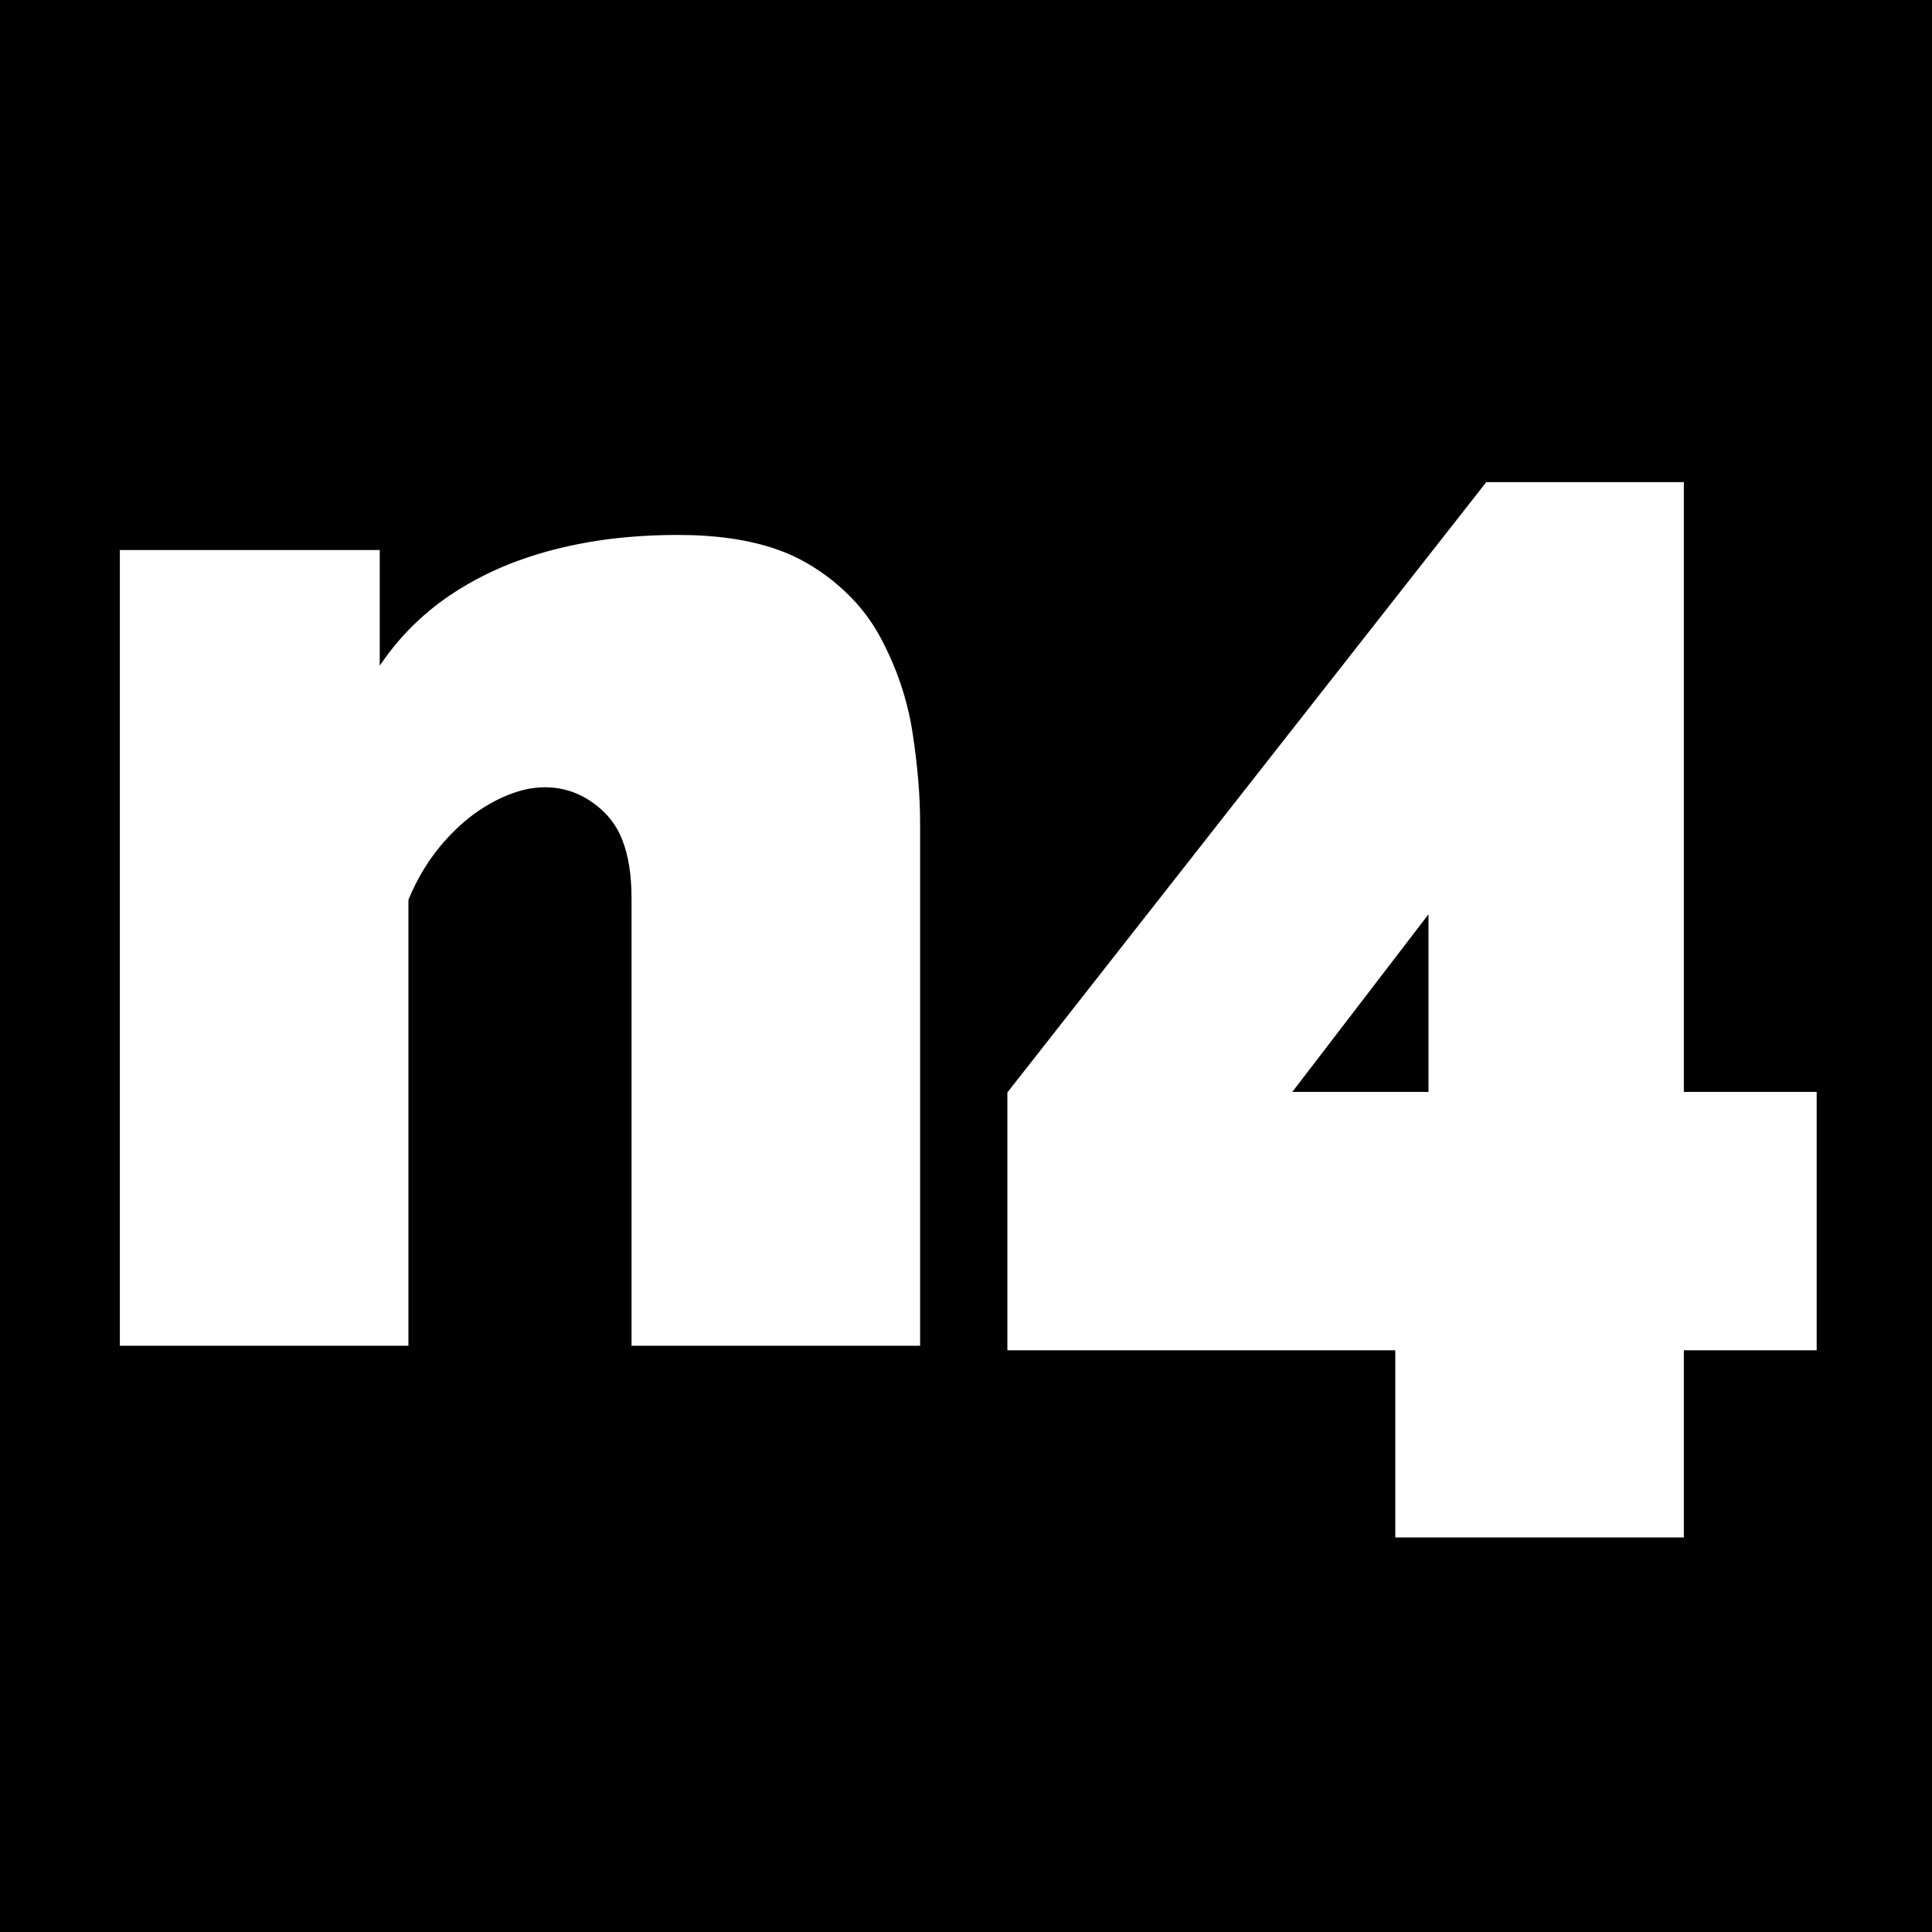
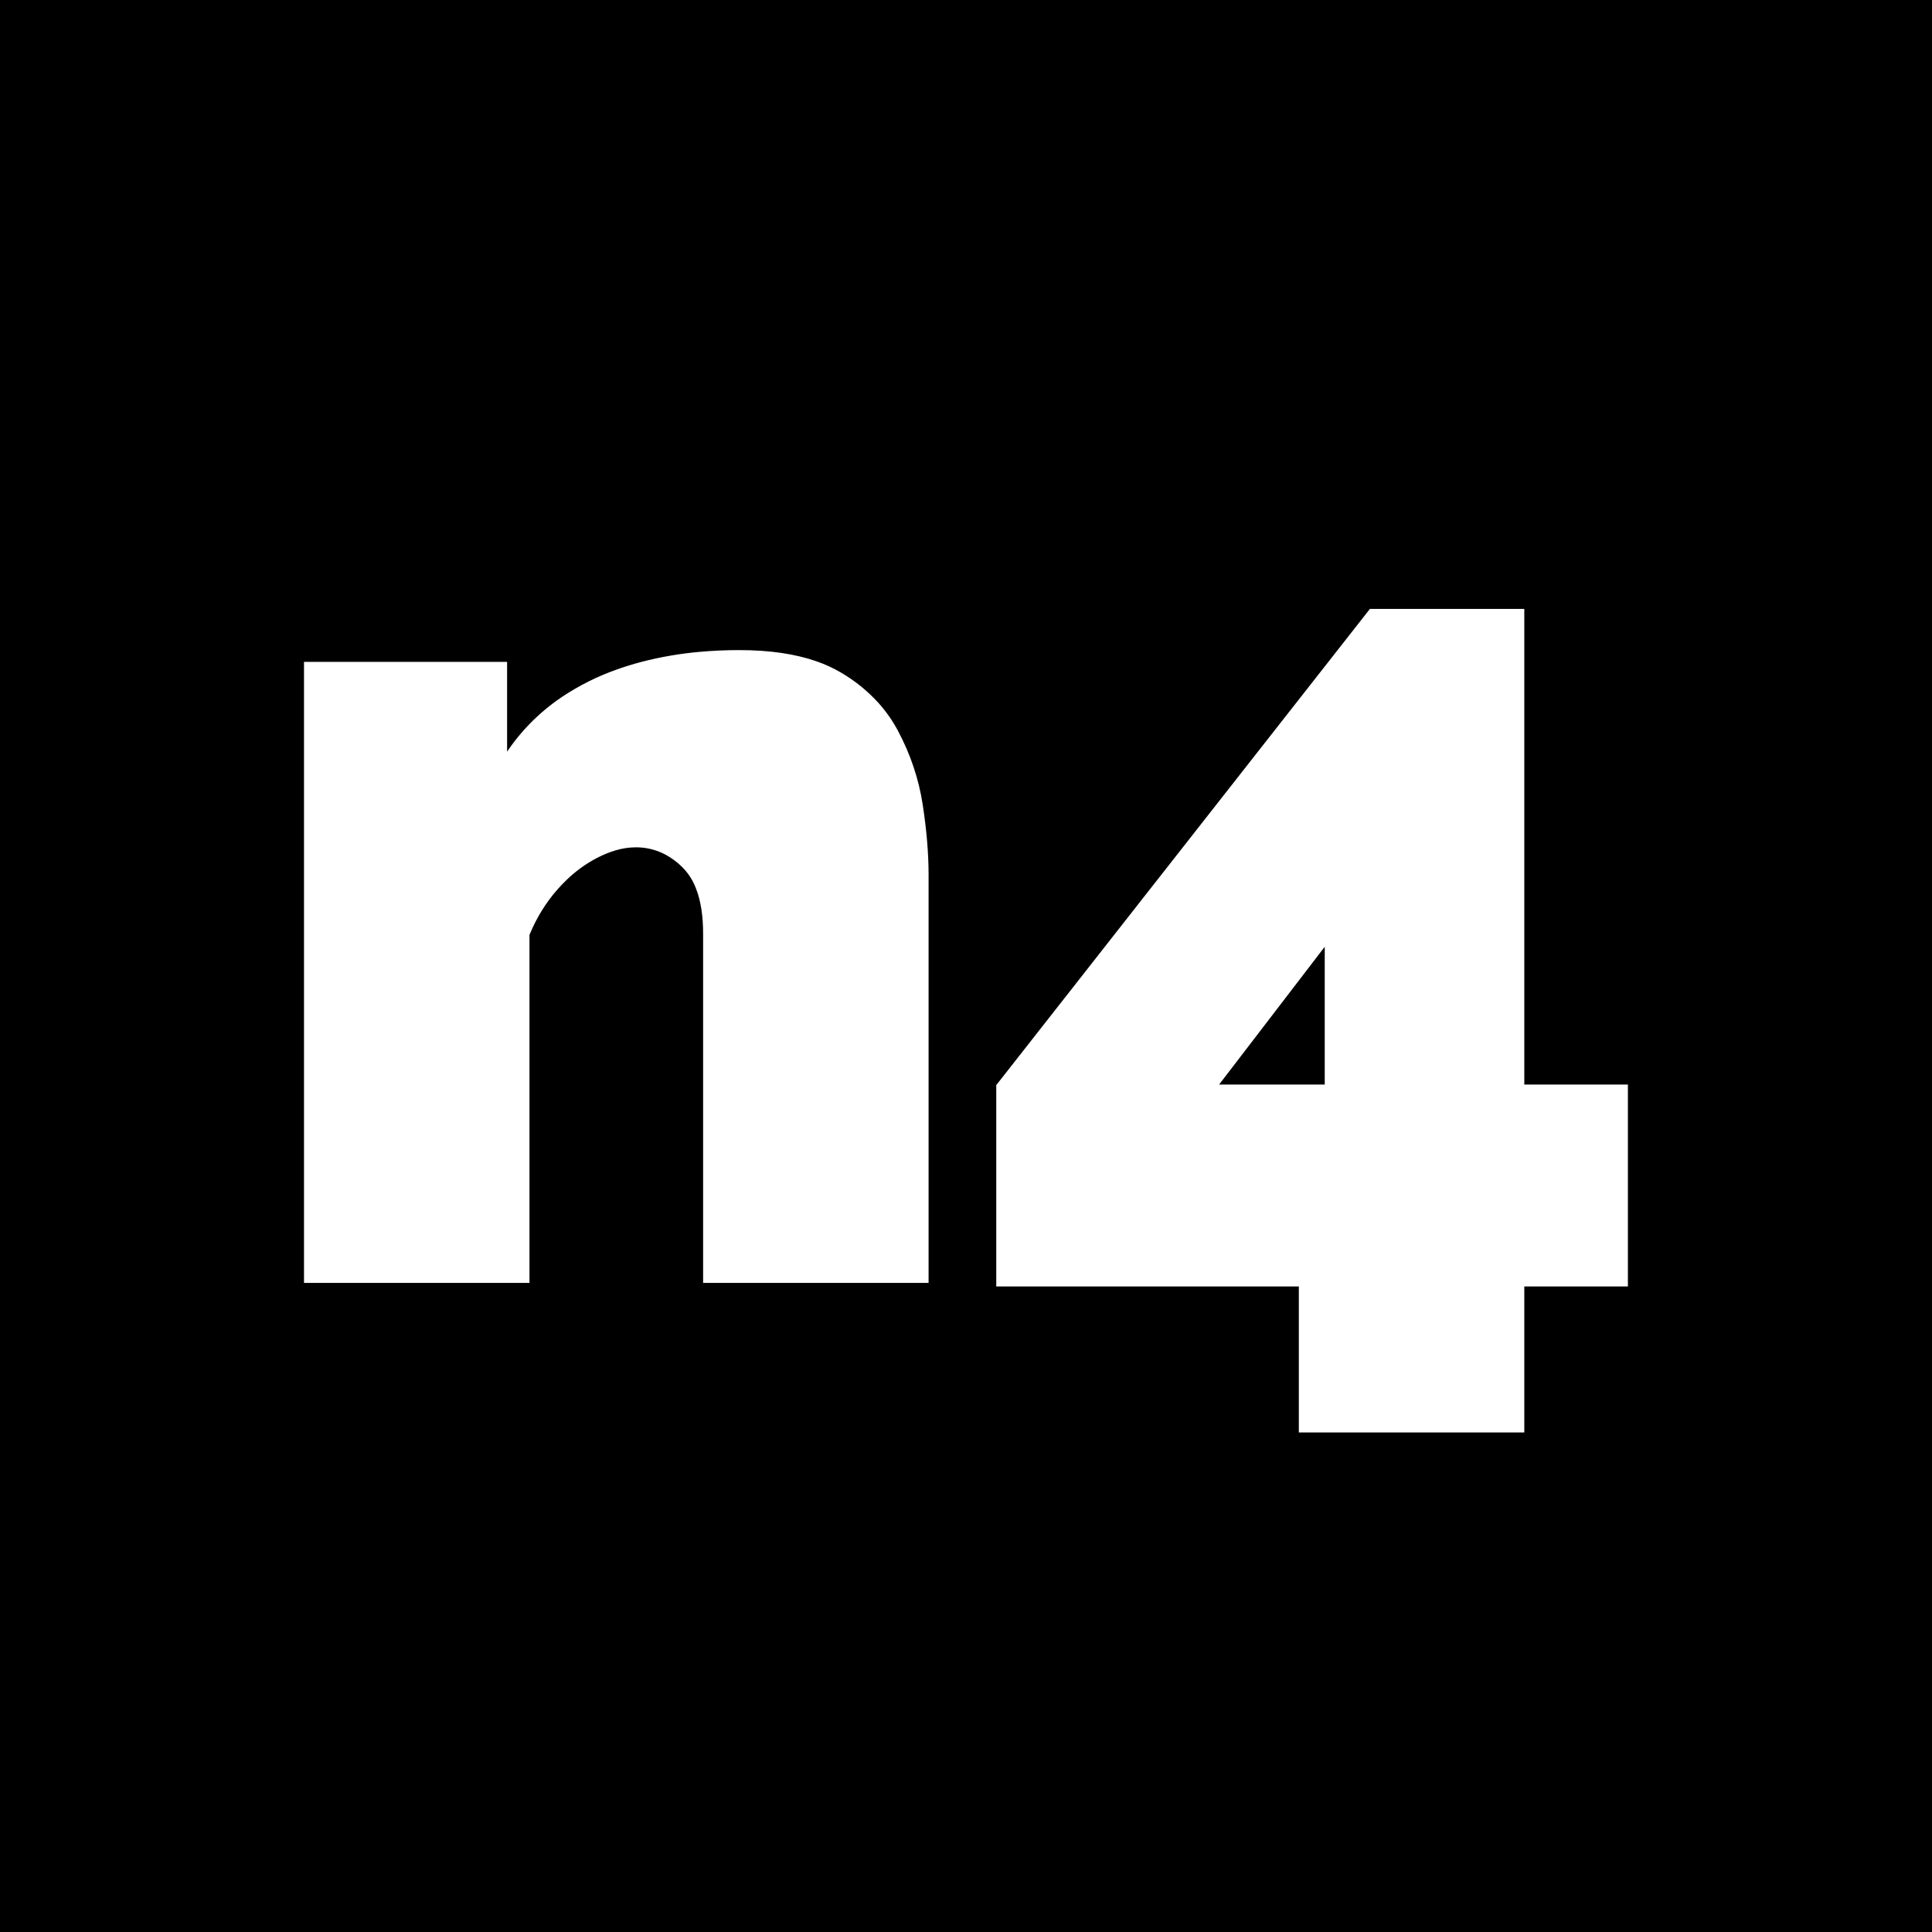
<svg xmlns="http://www.w3.org/2000/svg" width="1024" height="1024" viewBox="0 0 128 128">
  <rect width="100%" height="100%" fill="black" />
-   <g id="svgGroup" transform="translate(8, 32)" stroke-linecap="round" fill-rule="evenodd" font-size="9pt" stroke="#ffffff" stroke-width="0.25mm" fill="#ffffff" style="stroke:#ffffff;stroke-width:0.25mm;fill:#ffffff">
+   <g id="svgGroup" transform="translate(20.2, 40.4) scale(0.78)" stroke-linecap="round" fill-rule="evenodd" stroke="#ffffff" stroke-width="0.25mm" fill="#ffffff" style="stroke:#ffffff;stroke-width:0.25mm;fill:#ffffff">
    <path d="M 52.9 22.5 L 52.9 57.1 L 33.9 57.1 L 33.9 27.5 Q 33.9 25.179 33.28 23.62 A 5.157 5.157 0 0 0 32.15 21.85 A 6.182 6.182 0 0 0 30.451 20.623 A 5.375 5.375 0 0 0 28.1 20.1 A 6.173 6.173 0 0 0 26.357 20.364 Q 25.652 20.571 24.912 20.941 A 10.8 10.8 0 0 0 24.7 21.05 A 11.202 11.202 0 0 0 22.169 22.897 A 13.452 13.452 0 0 0 21.4 23.7 Q 19.9 25.4 19 27.6 L 19 57.1 L 0 57.1 L 0 4.5 L 17.1 4.5 L 17.1 12.3 Q 19 9.4 21.9 7.45 A 20.8 20.8 0 0 1 26.52 5.143 A 25.194 25.194 0 0 1 28.6 4.5 A 30.164 30.164 0 0 1 33.623 3.641 A 37.172 37.172 0 0 1 36.9 3.5 Q 40.724 3.5 43.445 4.453 A 11.382 11.382 0 0 1 45.5 5.4 A 13.405 13.405 0 0 1 48.665 7.965 A 11.802 11.802 0 0 1 50.3 10.3 Q 51.9 13.3 52.4 16.55 Q 52.9 19.8 52.9 22.5 Z M 103.5 69.8 L 84.5 69.8 L 84.5 57.4 L 58.8 57.4 L 58.8 40.4 L 90.5 0 L 103.5 0 L 103.5 40.4 L 112.3 40.4 L 112.3 57.4 L 103.5 57.4 L 103.5 69.8 Z M 86.7 28.4 L 77.5 40.4 L 86.7 40.4 L 86.7 28.4 Z" vector-effect="non-scaling-stroke" />
  </g>
</svg>
